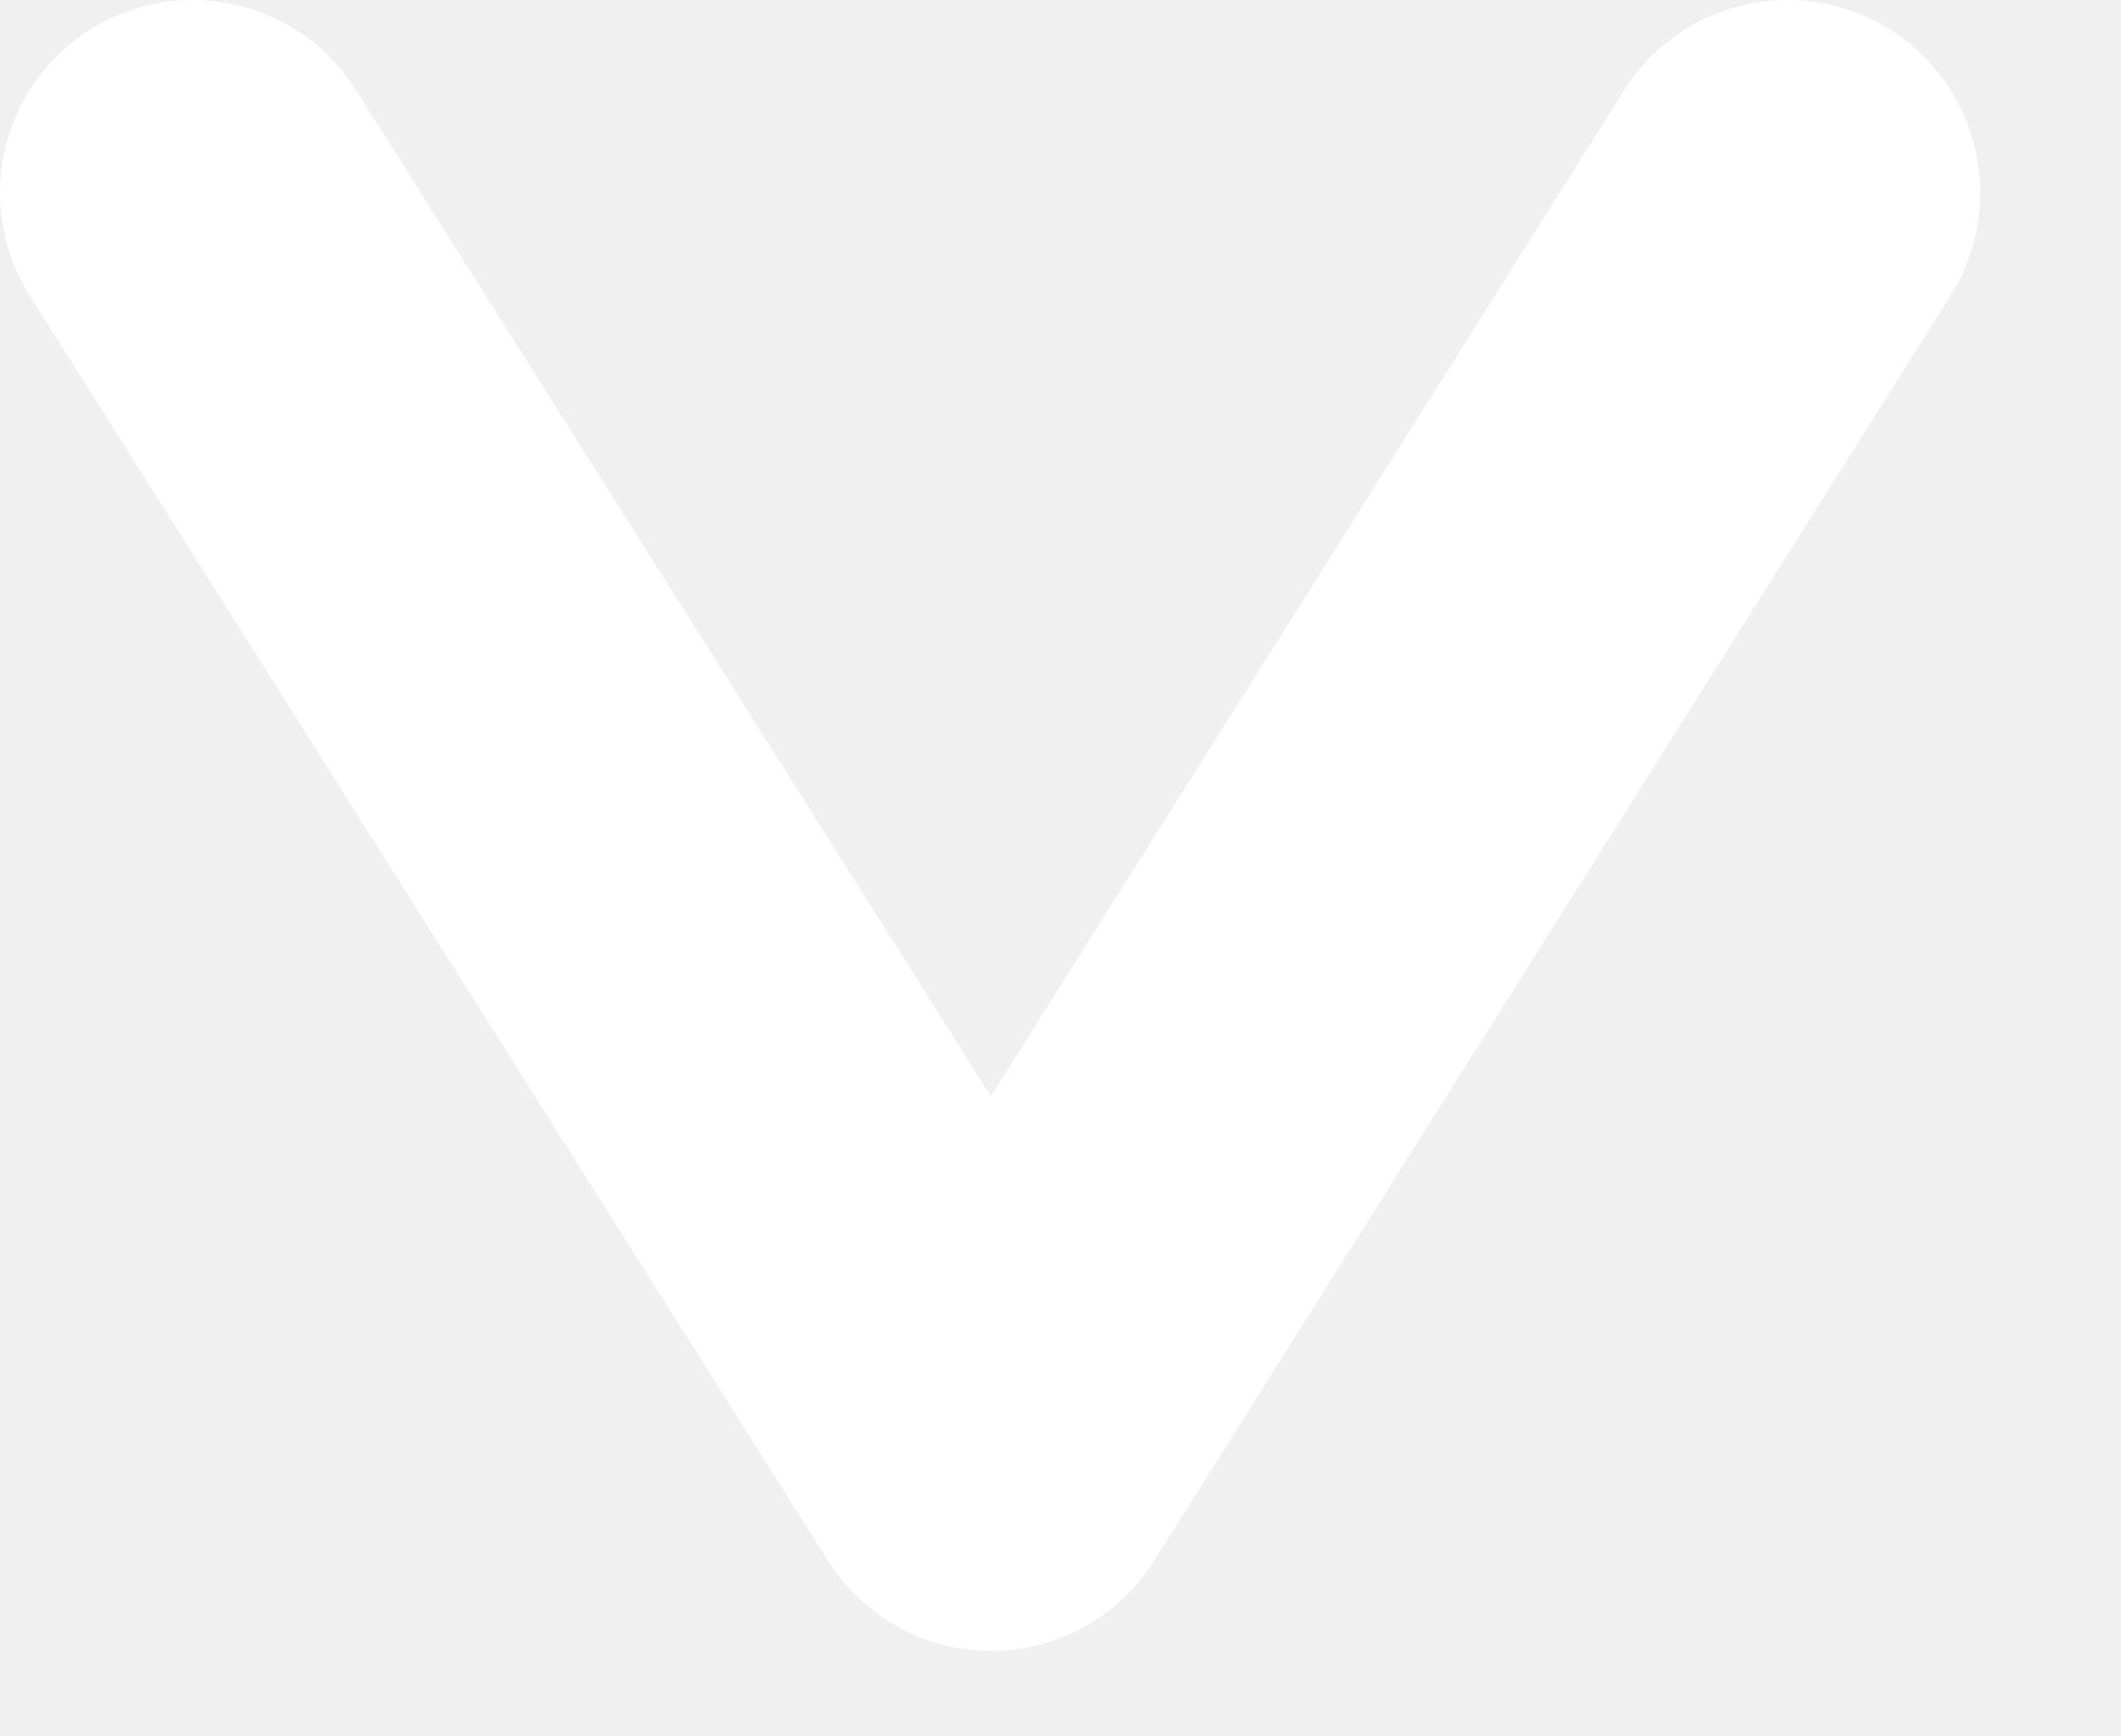
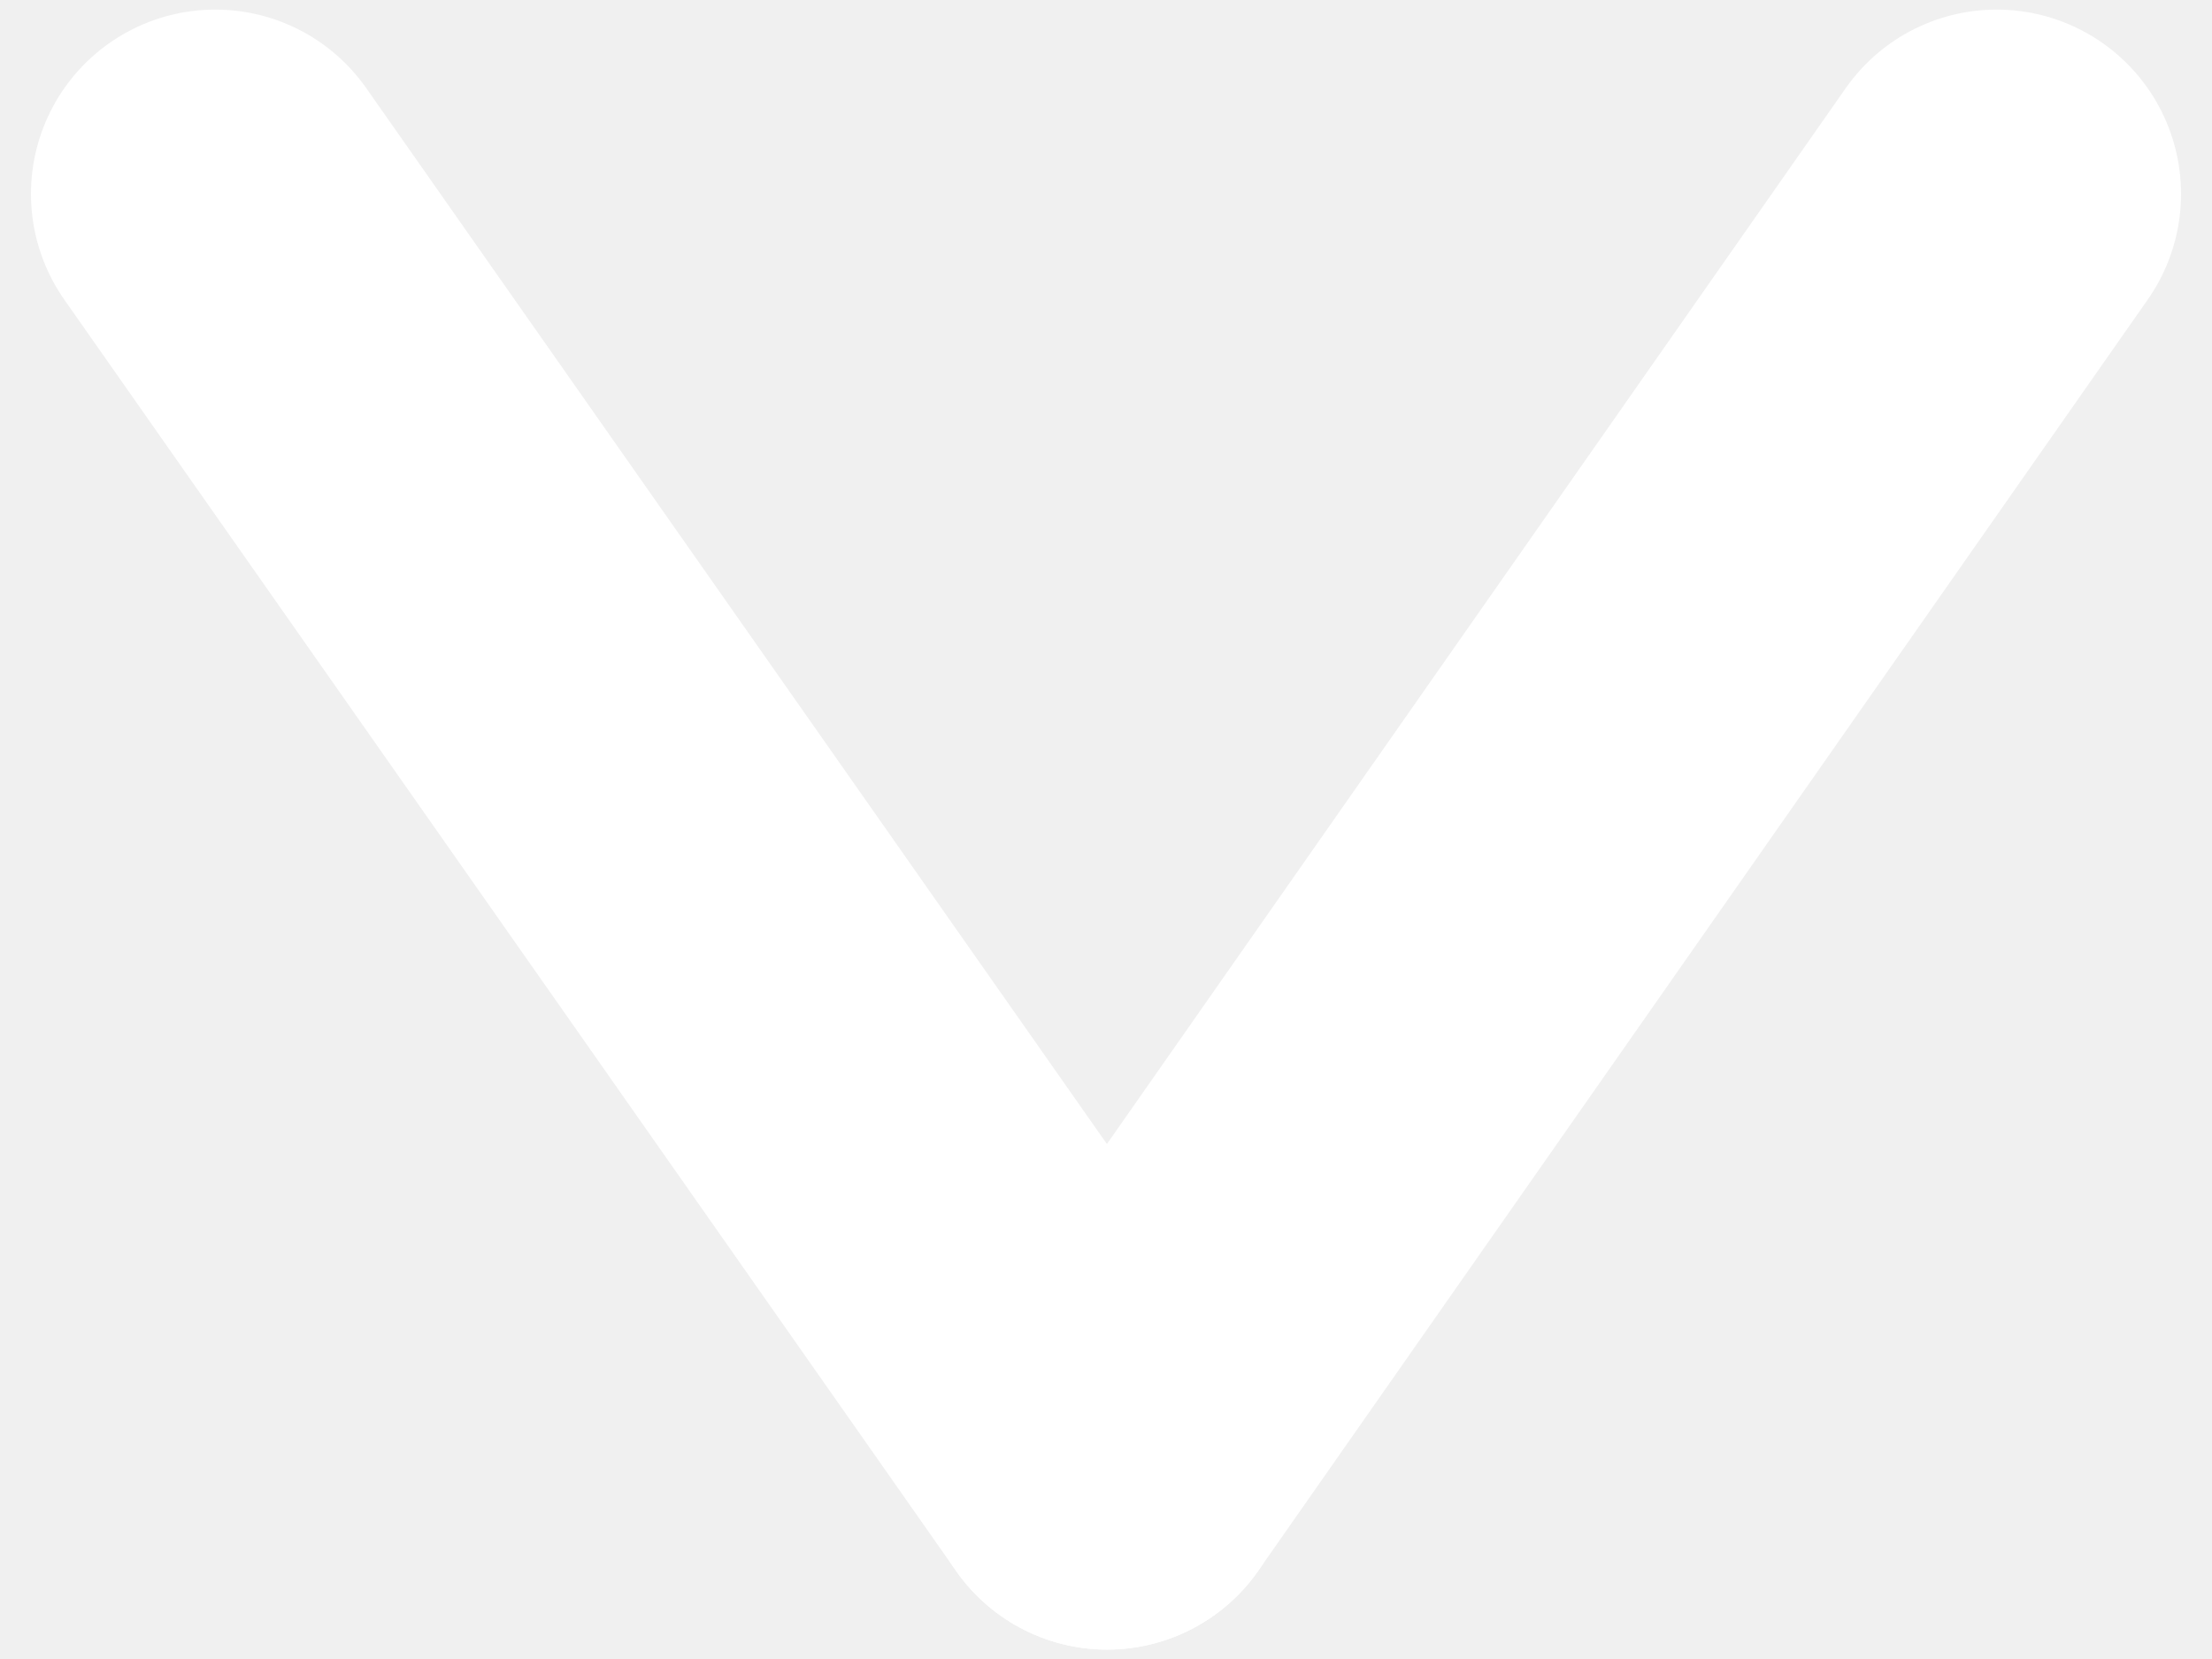
- <svg xmlns="http://www.w3.org/2000/svg" width="11" height="9" viewBox="0 0 11 9" fill="none">
-   <g clip-path="url(#clip0)">
-     <path d="M1 1L5.14 7.56" stroke="white" stroke-width="2" stroke-linecap="round" stroke-linejoin="round" />
-     <path d="M9.27 1L5.14 7.56" stroke="white" stroke-width="2" stroke-linecap="round" stroke-linejoin="round" />
-   </g>
-   <defs>
-     <clipPath id="clip0">
-       <rect width="10.27" height="8.56" fill="white" />
-     </clipPath>
-   </defs>
+ <svg xmlns="http://www.w3.org/2000/svg" width="12" height="9" viewBox="0 0 12 9" fill="none">
+   <path d="M1.168 1.052L6.006 7.949" stroke="white" stroke-width="2" stroke-linecap="round" stroke-linejoin="round" />
+   <path d="M10.832 1.052L6.006 7.949" stroke="white" stroke-width="2" stroke-linecap="round" stroke-linejoin="round" />
</svg>
